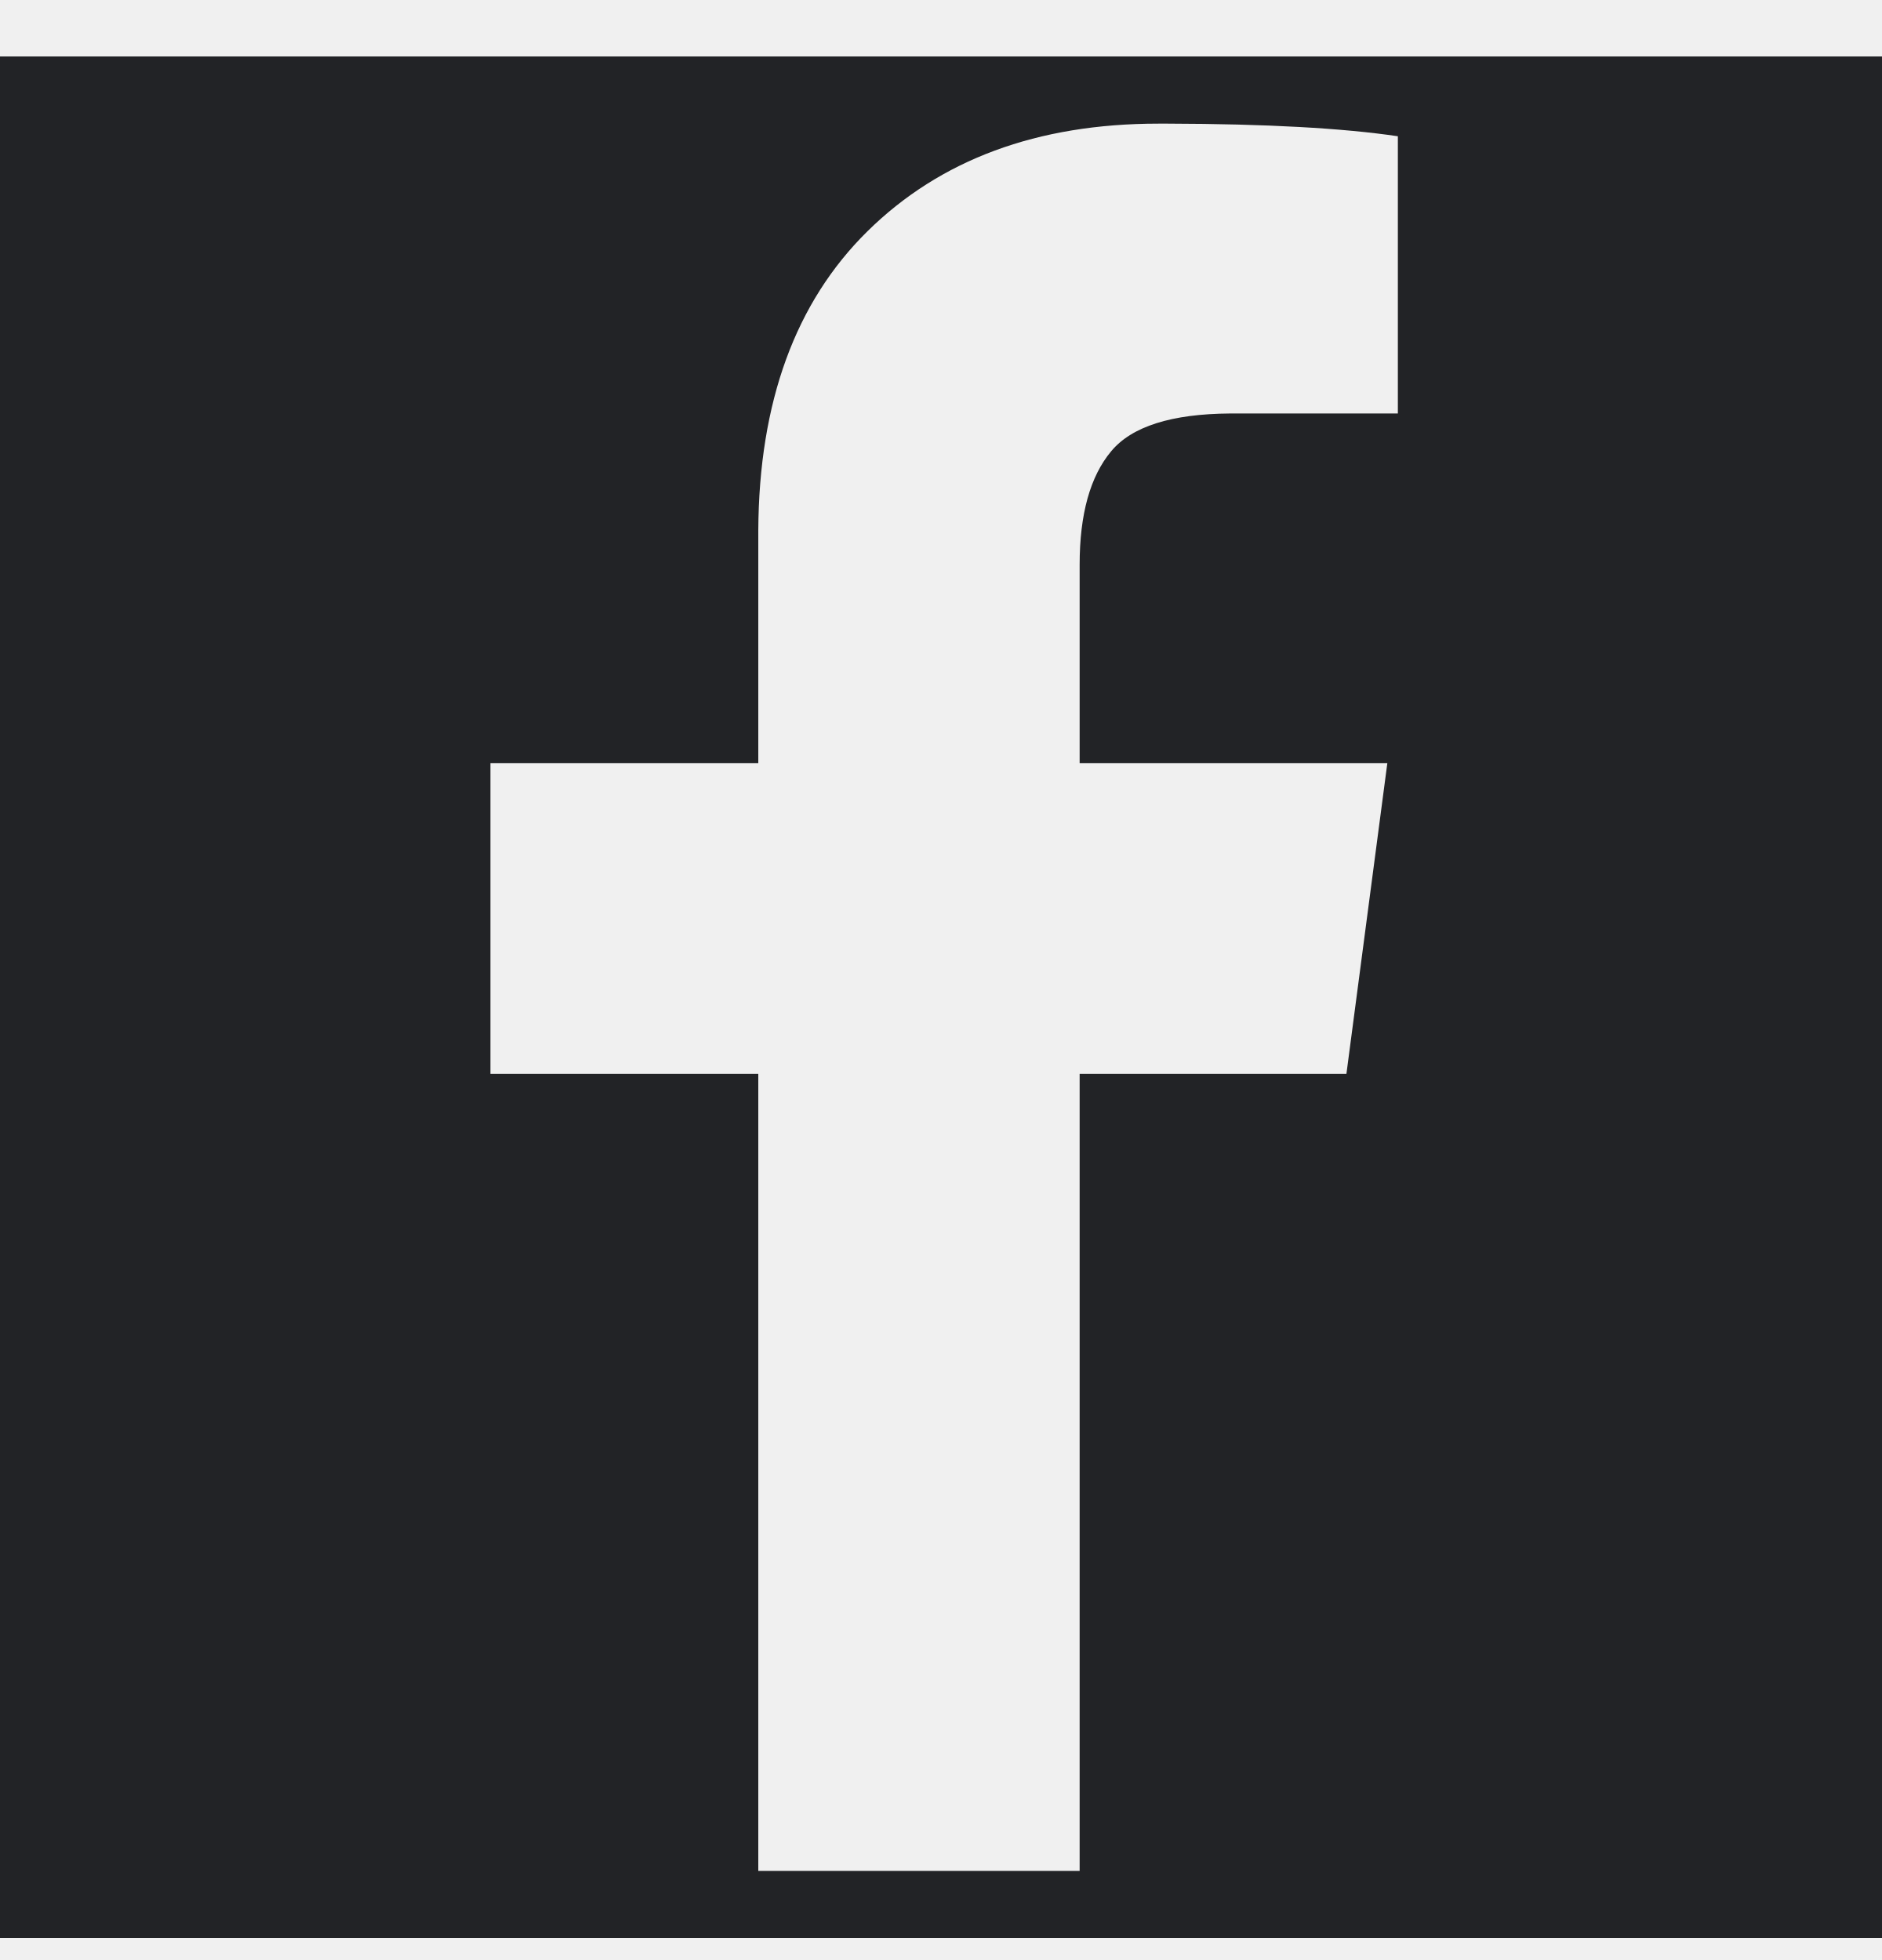
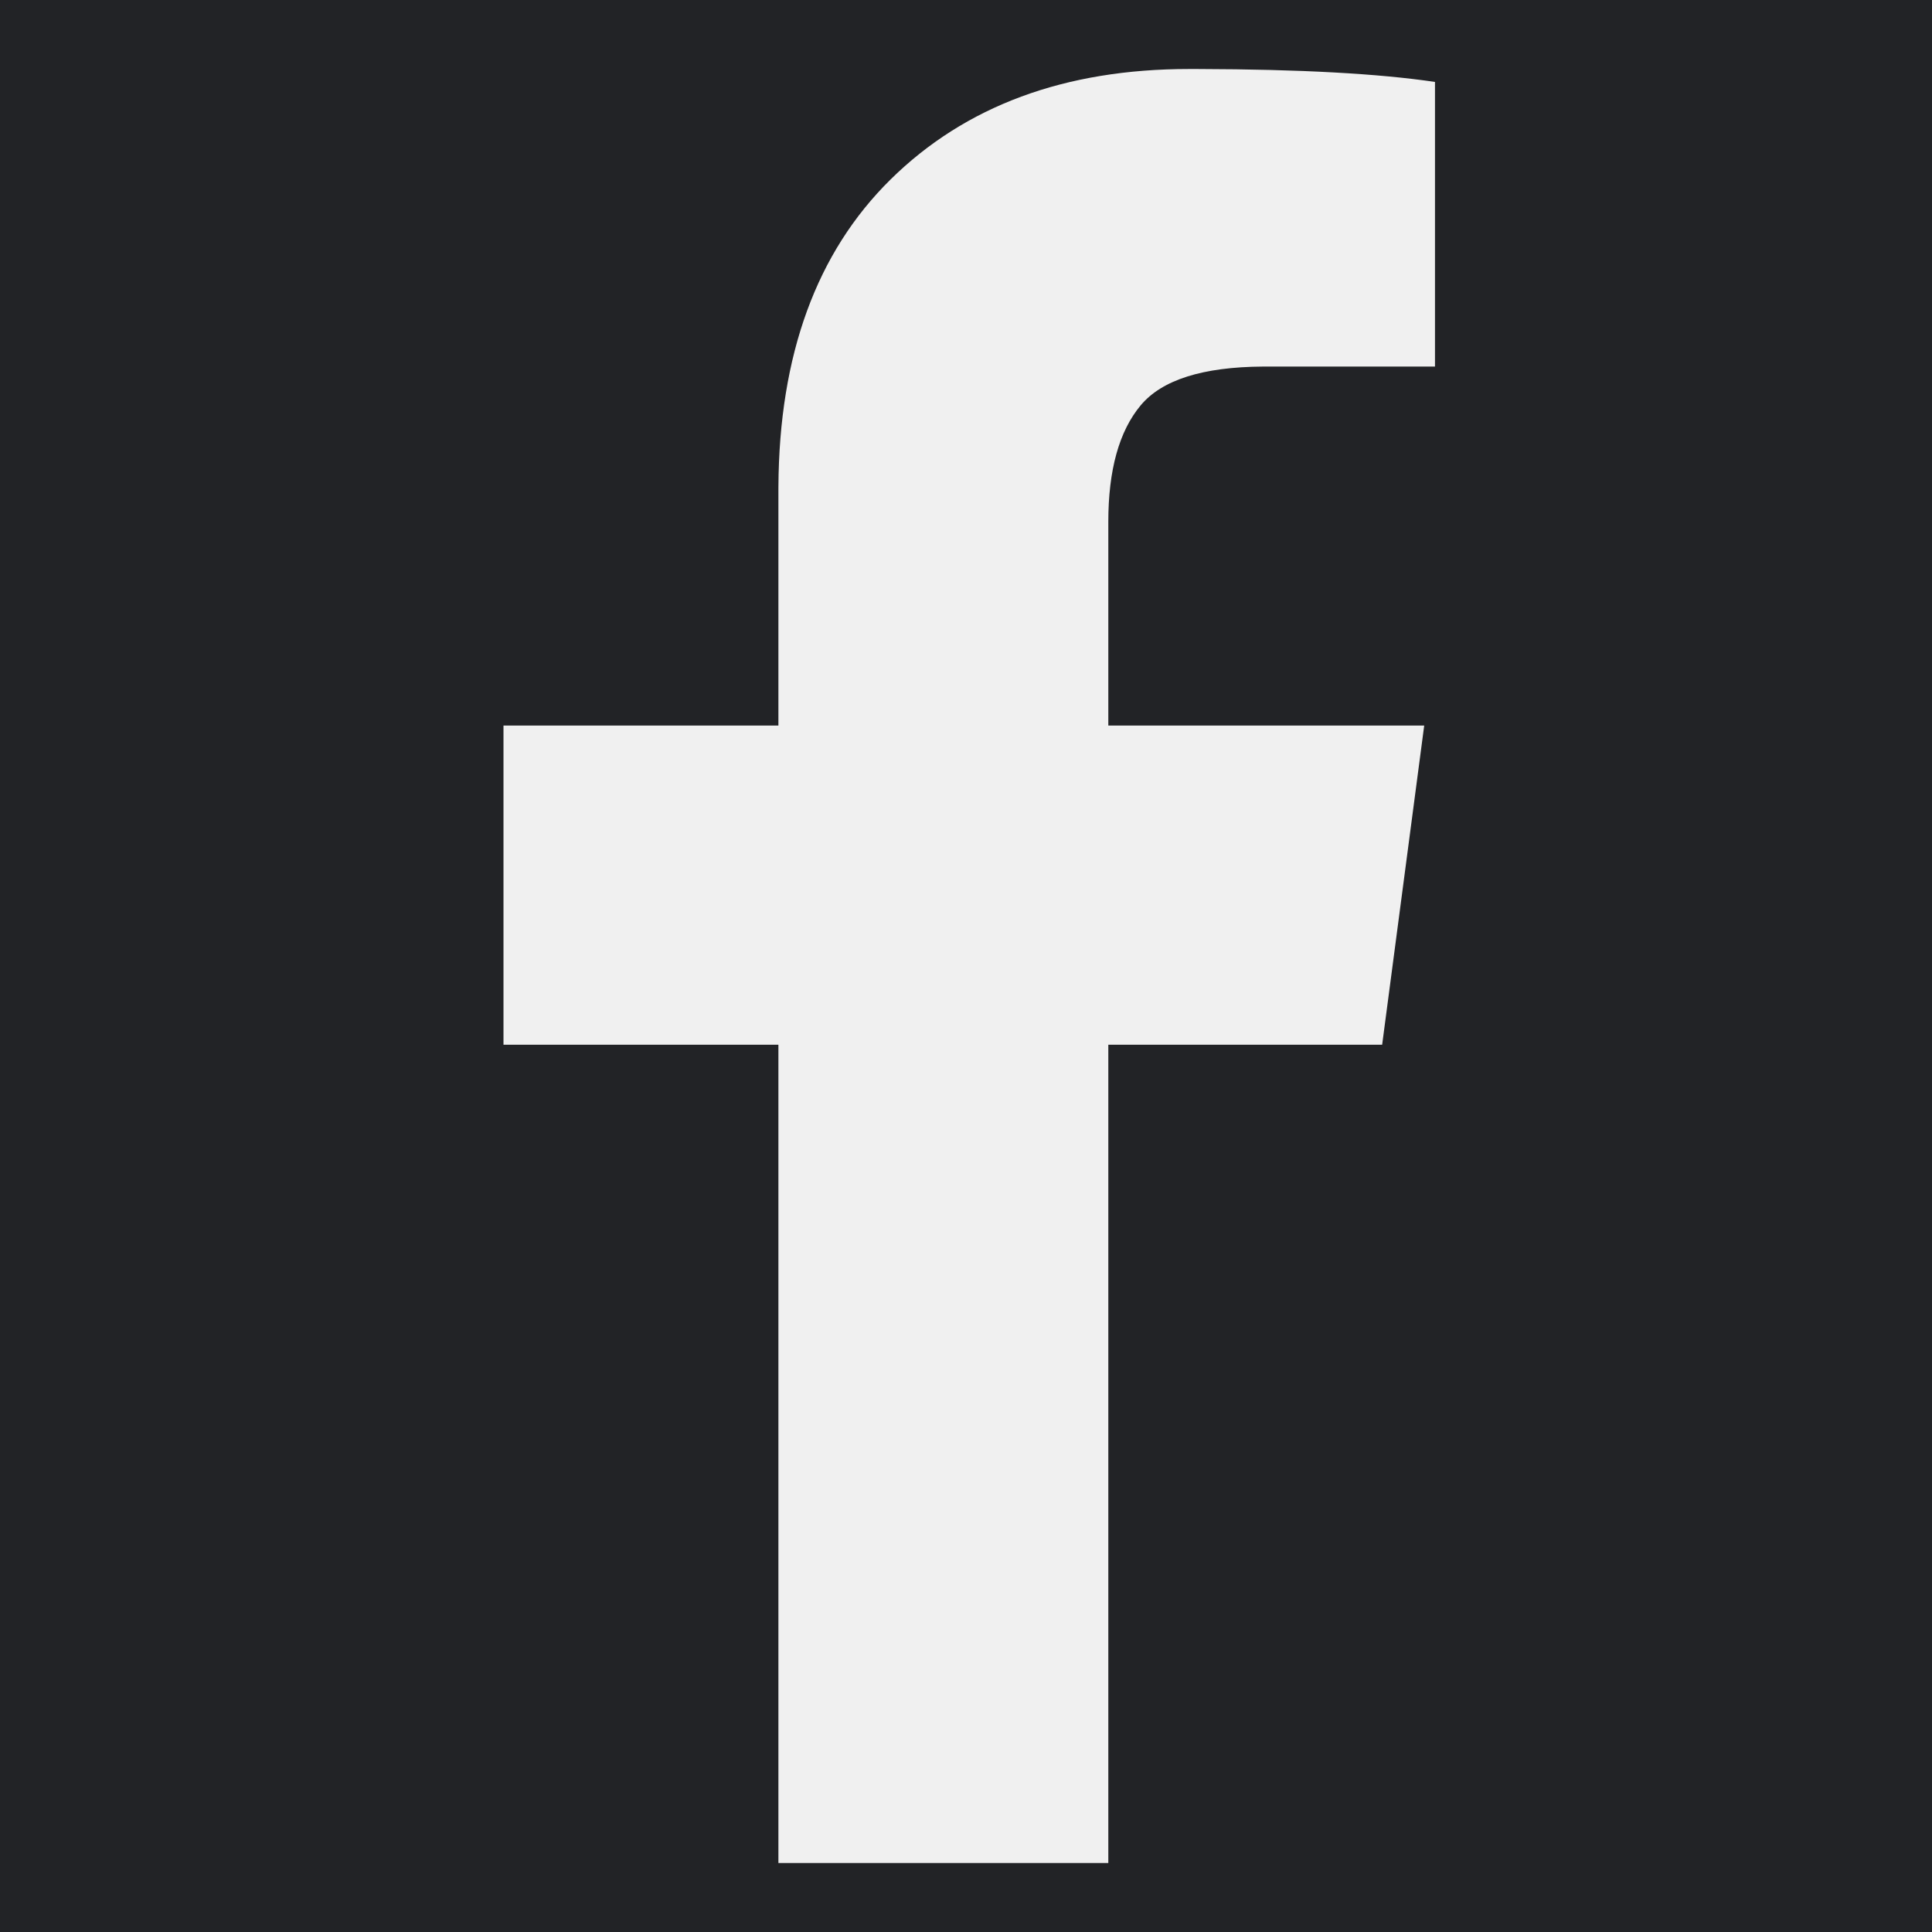
- <svg xmlns="http://www.w3.org/2000/svg" width="24" height="25" viewBox="0 0 24 25" fill="none">
-   <g clip-path="url(#clip0_101_158)">
-     <path d="M24 0.72V24.72H0V0.72H24ZM14.833 1.577H14.772C13.228 1.577 11.991 2.035 11.062 2.95C10.143 3.856 9.679 5.127 9.67 6.764L9.67 6.814V9.733H6.254V13.698H9.67V23.863H13.768V13.698H17.17L17.692 9.733H13.768V7.202C13.768 6.559 13.902 6.077 14.17 5.756C14.433 5.439 14.94 5.279 15.688 5.274L15.723 5.274H17.826V1.738C17.125 1.634 16.147 1.58 14.893 1.577L14.833 1.577H14.833Z" fill="#222326" />
-   </g>
-   <defs>
-     <clipPath id="clip0_101_158">
-       <rect width="24" height="24" fill="white" transform="translate(0 0.719971)" />
-     </clipPath>
-   </defs>
+ <svg xmlns="http://www.w3.org/2000/svg" viewBox="0 0 448 448" fill="#222326">
+   <path d="M448 0v448H0V0h448zM276.877 16h-1.127c-28.833 0-51.917 8.542-69.25 25.625-17.16 16.912-25.826 40.645-25.997 71.197l-.003.928v54.5h-63.75v74h63.75V432H257V242.25h63.5l9.75-74H257V121c0-12 2.5-21 7.5-27 4.923-5.908 14.37-8.907 28.342-8.998L293.5 85h39.25V19c-13.085-1.938-31.336-2.938-54.754-2.997l-1.12-.003z" />
</svg>
